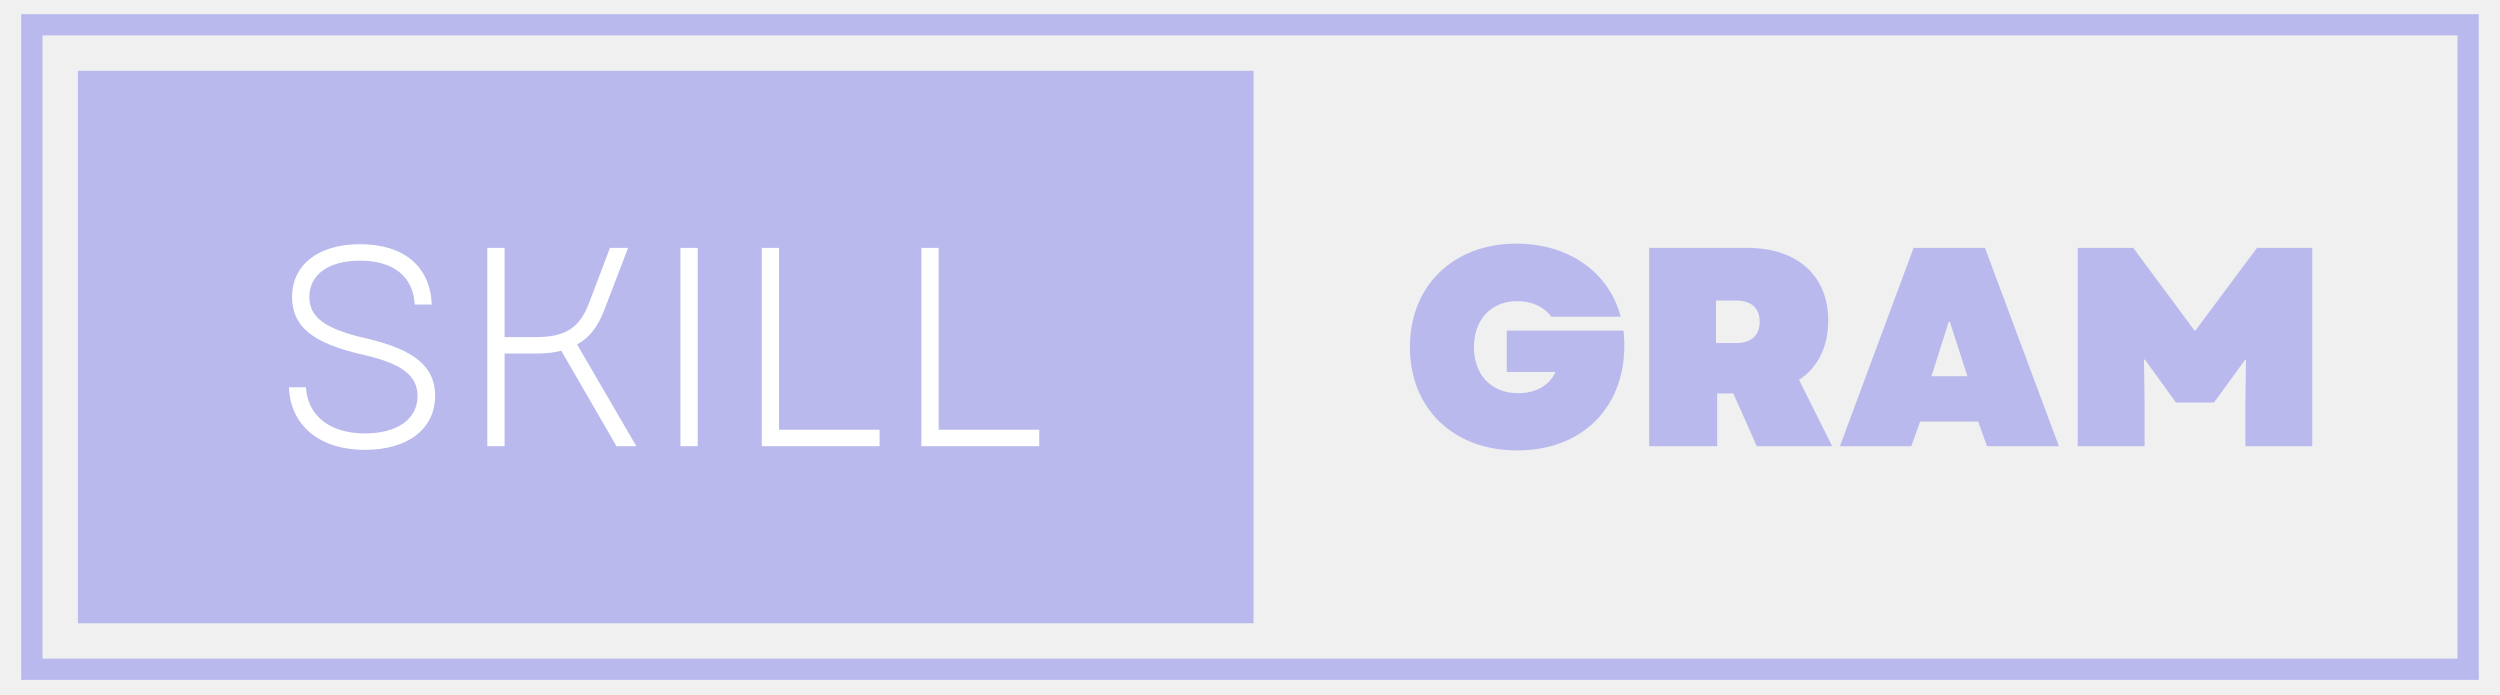
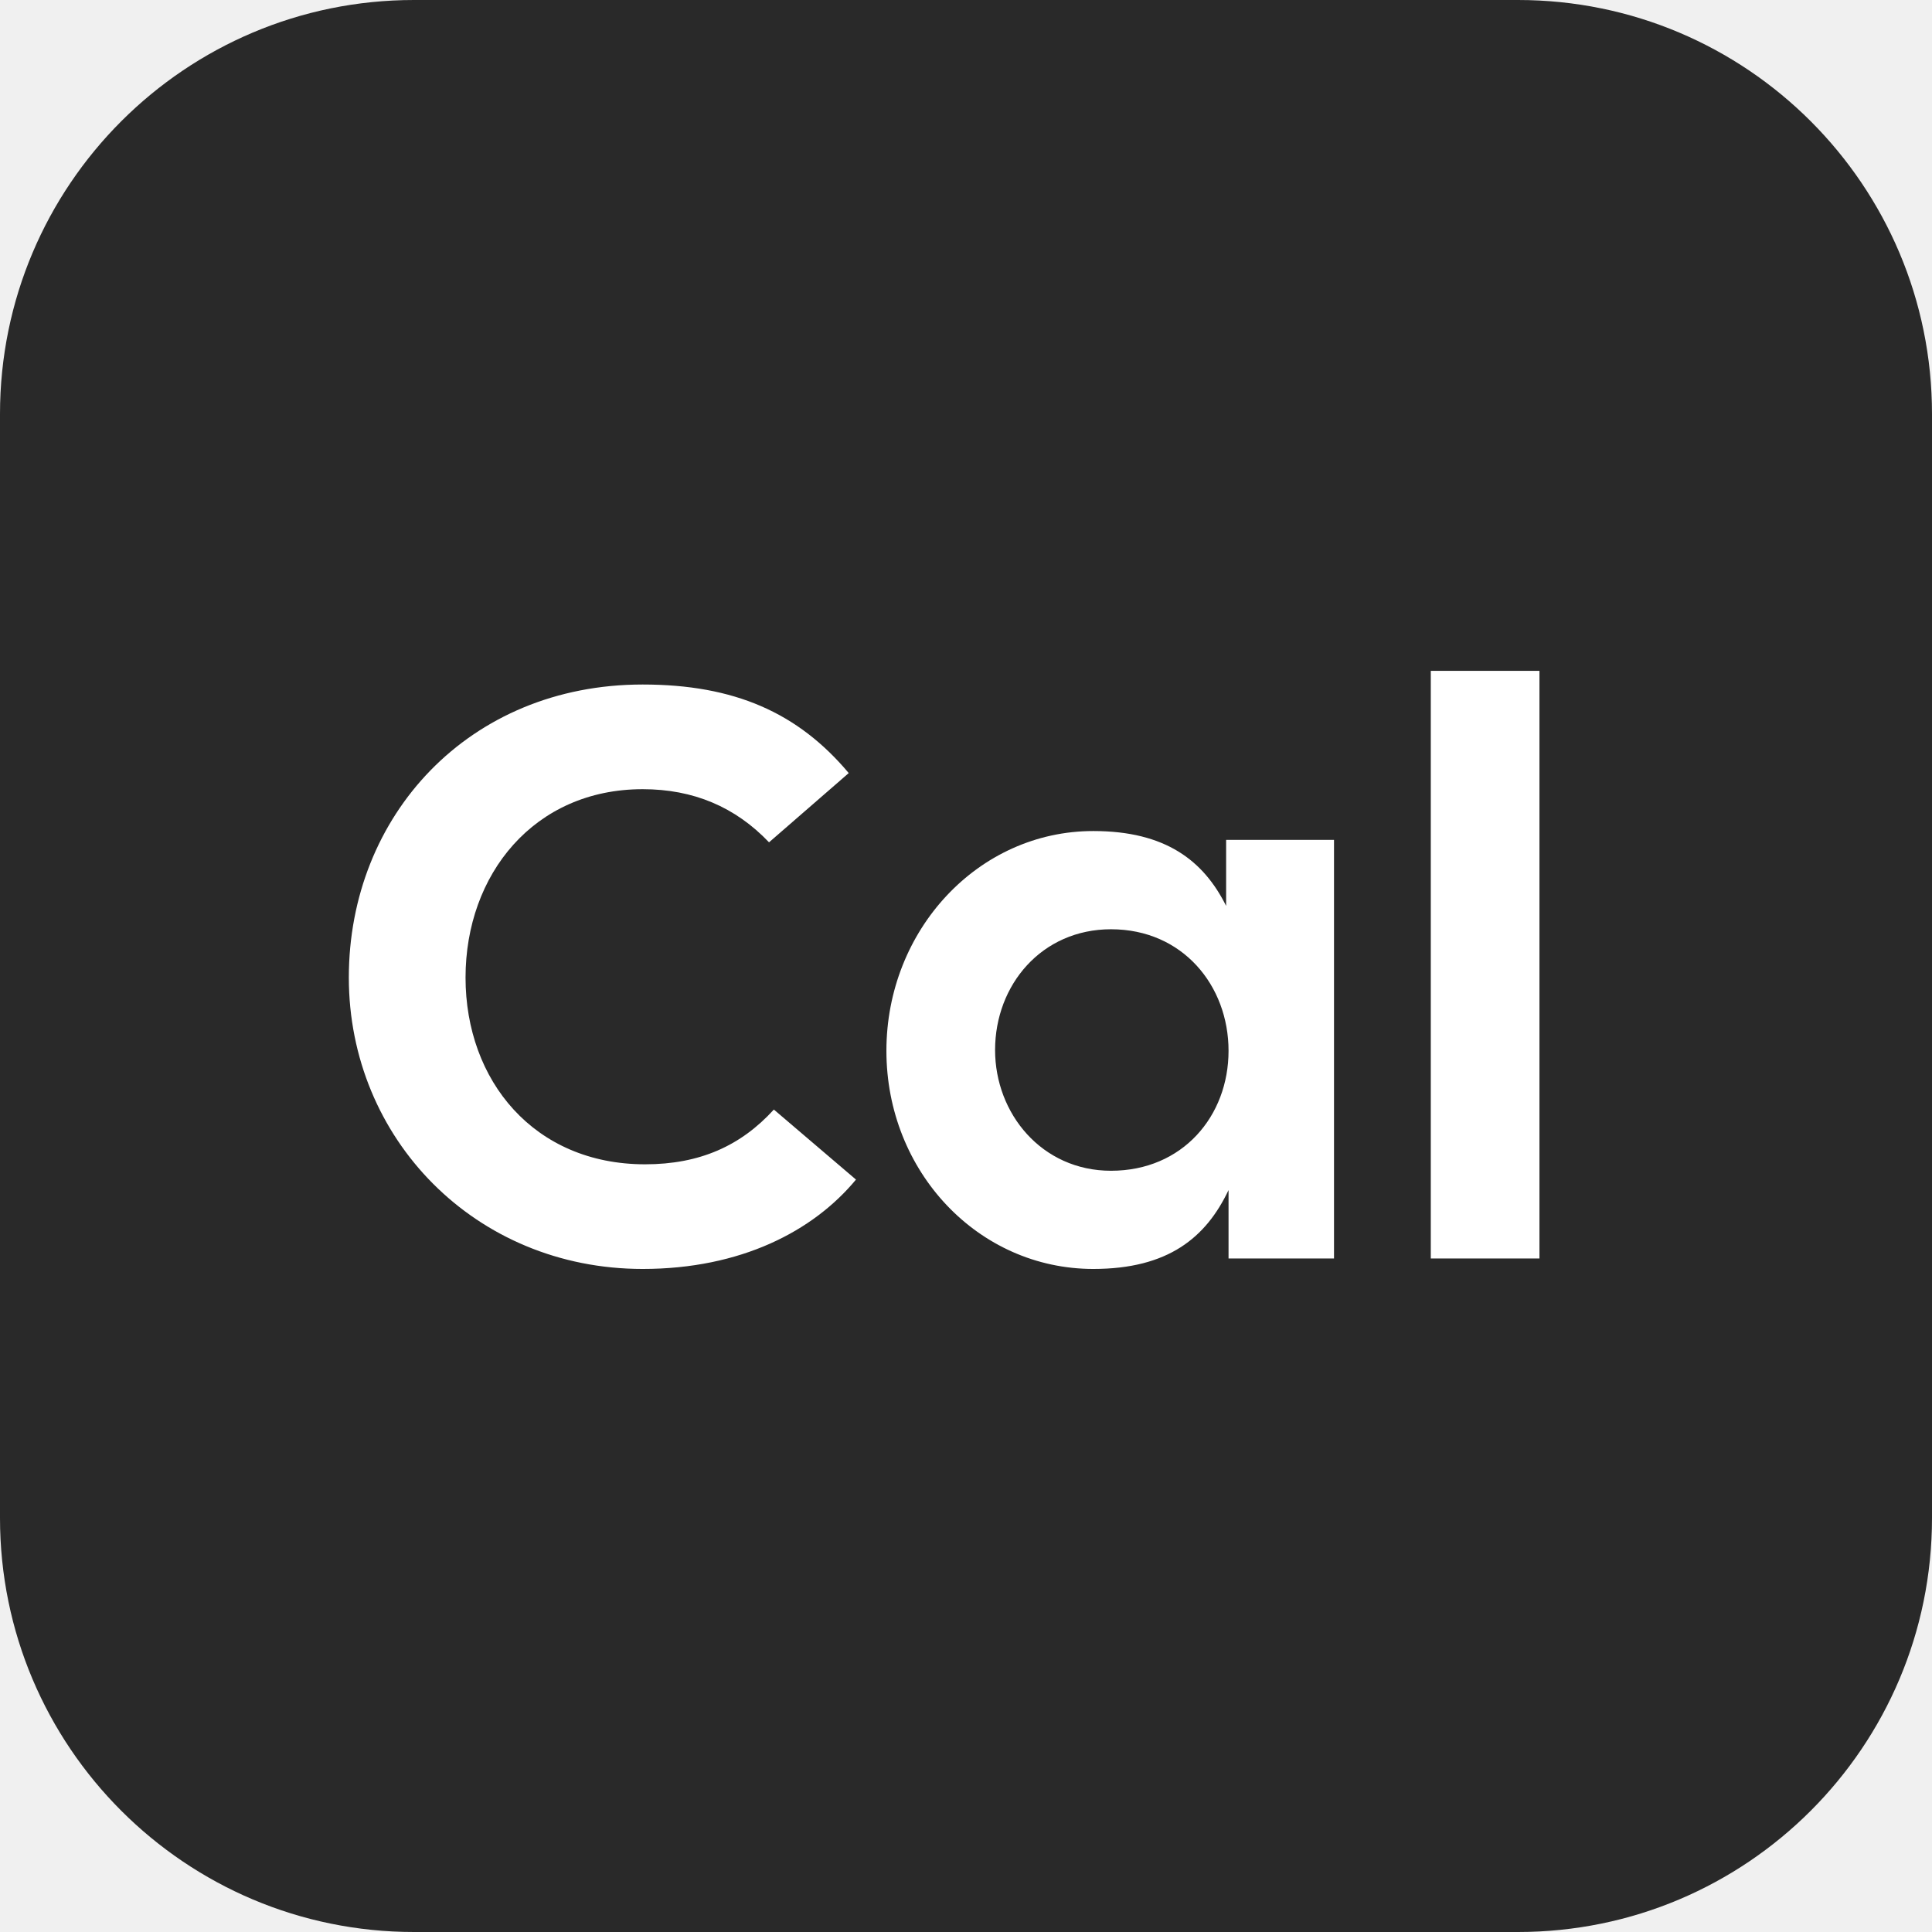
- <svg xmlns="http://www.w3.org/2000/svg" width="353" height="98" viewBox="0 0 353 98" fill="none">
-   <g clip-path="url(#clip0_1_2)">
-     <rect x="4.5" y="3.5" width="344" height="91" stroke="#B9B9ED" stroke-width="3" />
-     <rect x="11" y="10" width="166" height="78" fill="#B9B9ED" />
-     <path d="M51.52 63.52C45.12 63.52 41 60.08 40.8 54.68H43.2C43.44 58.8 46.68 61.2 51.52 61.2C56.12 61.2 58.96 59.16 58.96 55.92C58.96 53 56.68 51.28 51.04 50.04C44.16 48.44 41.24 46.12 41.24 41.92C41.24 37.44 44.88 34.48 50.84 34.48C57 34.48 60.76 37.6 60.96 43H58.56C58.36 39.04 55.52 36.8 50.84 36.8C46.32 36.8 43.68 38.84 43.68 41.92C43.68 44.72 45.76 46.44 51.64 47.76C58.72 49.4 61.44 51.88 61.44 55.88C61.44 60.56 57.6 63.52 51.52 63.52ZM68.809 63V35H71.249V47.6H75.689C80.049 47.6 81.889 46.12 83.169 42.8L86.129 35H88.689L85.329 43.76C84.449 46.04 83.289 47.64 81.489 48.64L89.849 63H87.049L79.249 49.52C78.209 49.8 77.049 49.92 75.689 49.92H71.249V63H68.809ZM96.075 63V35H98.515V63H96.075ZM107.559 63V35H109.999V60.68H124.199V63H107.559ZM130.098 63V35H132.538V60.68H146.738V63H130.098Z" fill="white" />
-     <path d="M214.24 63.6C205.2 63.6 199.08 57.68 199.08 49C199.08 40.36 205.2 34.4 214.12 34.4C221.44 34.4 227.2 38.4 228.84 44.72H219.04C218.08 43.36 216.32 42.52 214.24 42.52C210.56 42.52 208.12 45.12 208.12 49C208.12 52.76 210.4 55.52 214.36 55.52C216.96 55.52 218.8 54.36 219.64 52.52H212.76V46.68H229.24C230.28 56.52 224.16 63.6 214.24 63.6ZM232.864 63V35H246.704C253.784 35 258.144 38.92 258.144 45.28C258.144 49 256.664 51.88 254.024 53.64L258.704 63H248.064L244.744 55.56H242.464V63H232.864ZM242.304 48.44H245.144C247.264 48.44 248.464 47.36 248.464 45.44C248.464 43.48 247.264 42.44 245.144 42.44H242.304V48.44ZM259.8 63L270.2 35H280.28L290.72 63H280.56L279.32 59.52H271.12L269.88 63H259.8ZM272.72 53.12H277.8L275.32 45.44H275.16L272.72 53.12ZM293.372 63V35H301.212L309.932 46.76L318.692 35H326.492V63H317.052V56.56L317.132 50.8H317.012L312.612 56.84H307.252L302.852 50.76L302.732 50.8L302.812 56.56V63H293.372Z" fill="#B9B9ED" />
-   </g>
-   <defs>
-     <clipPath id="clip0_1_2">
-       <rect width="353" height="98" fill="white" />
-     </clipPath>
-   </defs>
+ <svg xmlns="http://www.w3.org/2000/svg" width="56" height="56" fill="none">
+   <rect width="56" height="56" rx="12" fill="#292929" />
+   <path d="M18.628 36.781c2.846 0 4.946-1.096 6.183-2.59l-2.38-2.03c-.957 1.05-2.147 1.587-3.733 1.587-3.22 0-5.204-2.427-5.204-5.413 0-2.987 1.984-5.46 5.134-5.46 1.47 0 2.683.513 3.663 1.54l2.31-2.007c-1.47-1.75-3.313-2.567-5.973-2.567-5.04 0-8.517 3.803-8.517 8.493 0 4.667 3.663 8.447 8.517 8.447ZM31.69 36.781c2.17 0 3.267-.91 3.92-2.286v1.983h3.057V24.344H35.54v1.914c-.653-1.307-1.75-2.17-3.85-2.17-3.337 0-5.997 2.87-5.997 6.37s2.66 6.323 5.997 6.323Zm-2.847-6.346c0-1.89 1.354-3.5 3.36-3.5 2.077 0 3.407 1.633 3.407 3.523 0 1.89-1.33 3.477-3.407 3.477-2.006 0-3.36-1.657-3.36-3.5ZM41.472 36.478h3.15V19.444h-3.15v17.034Z" fill="#fff" />
</svg>
